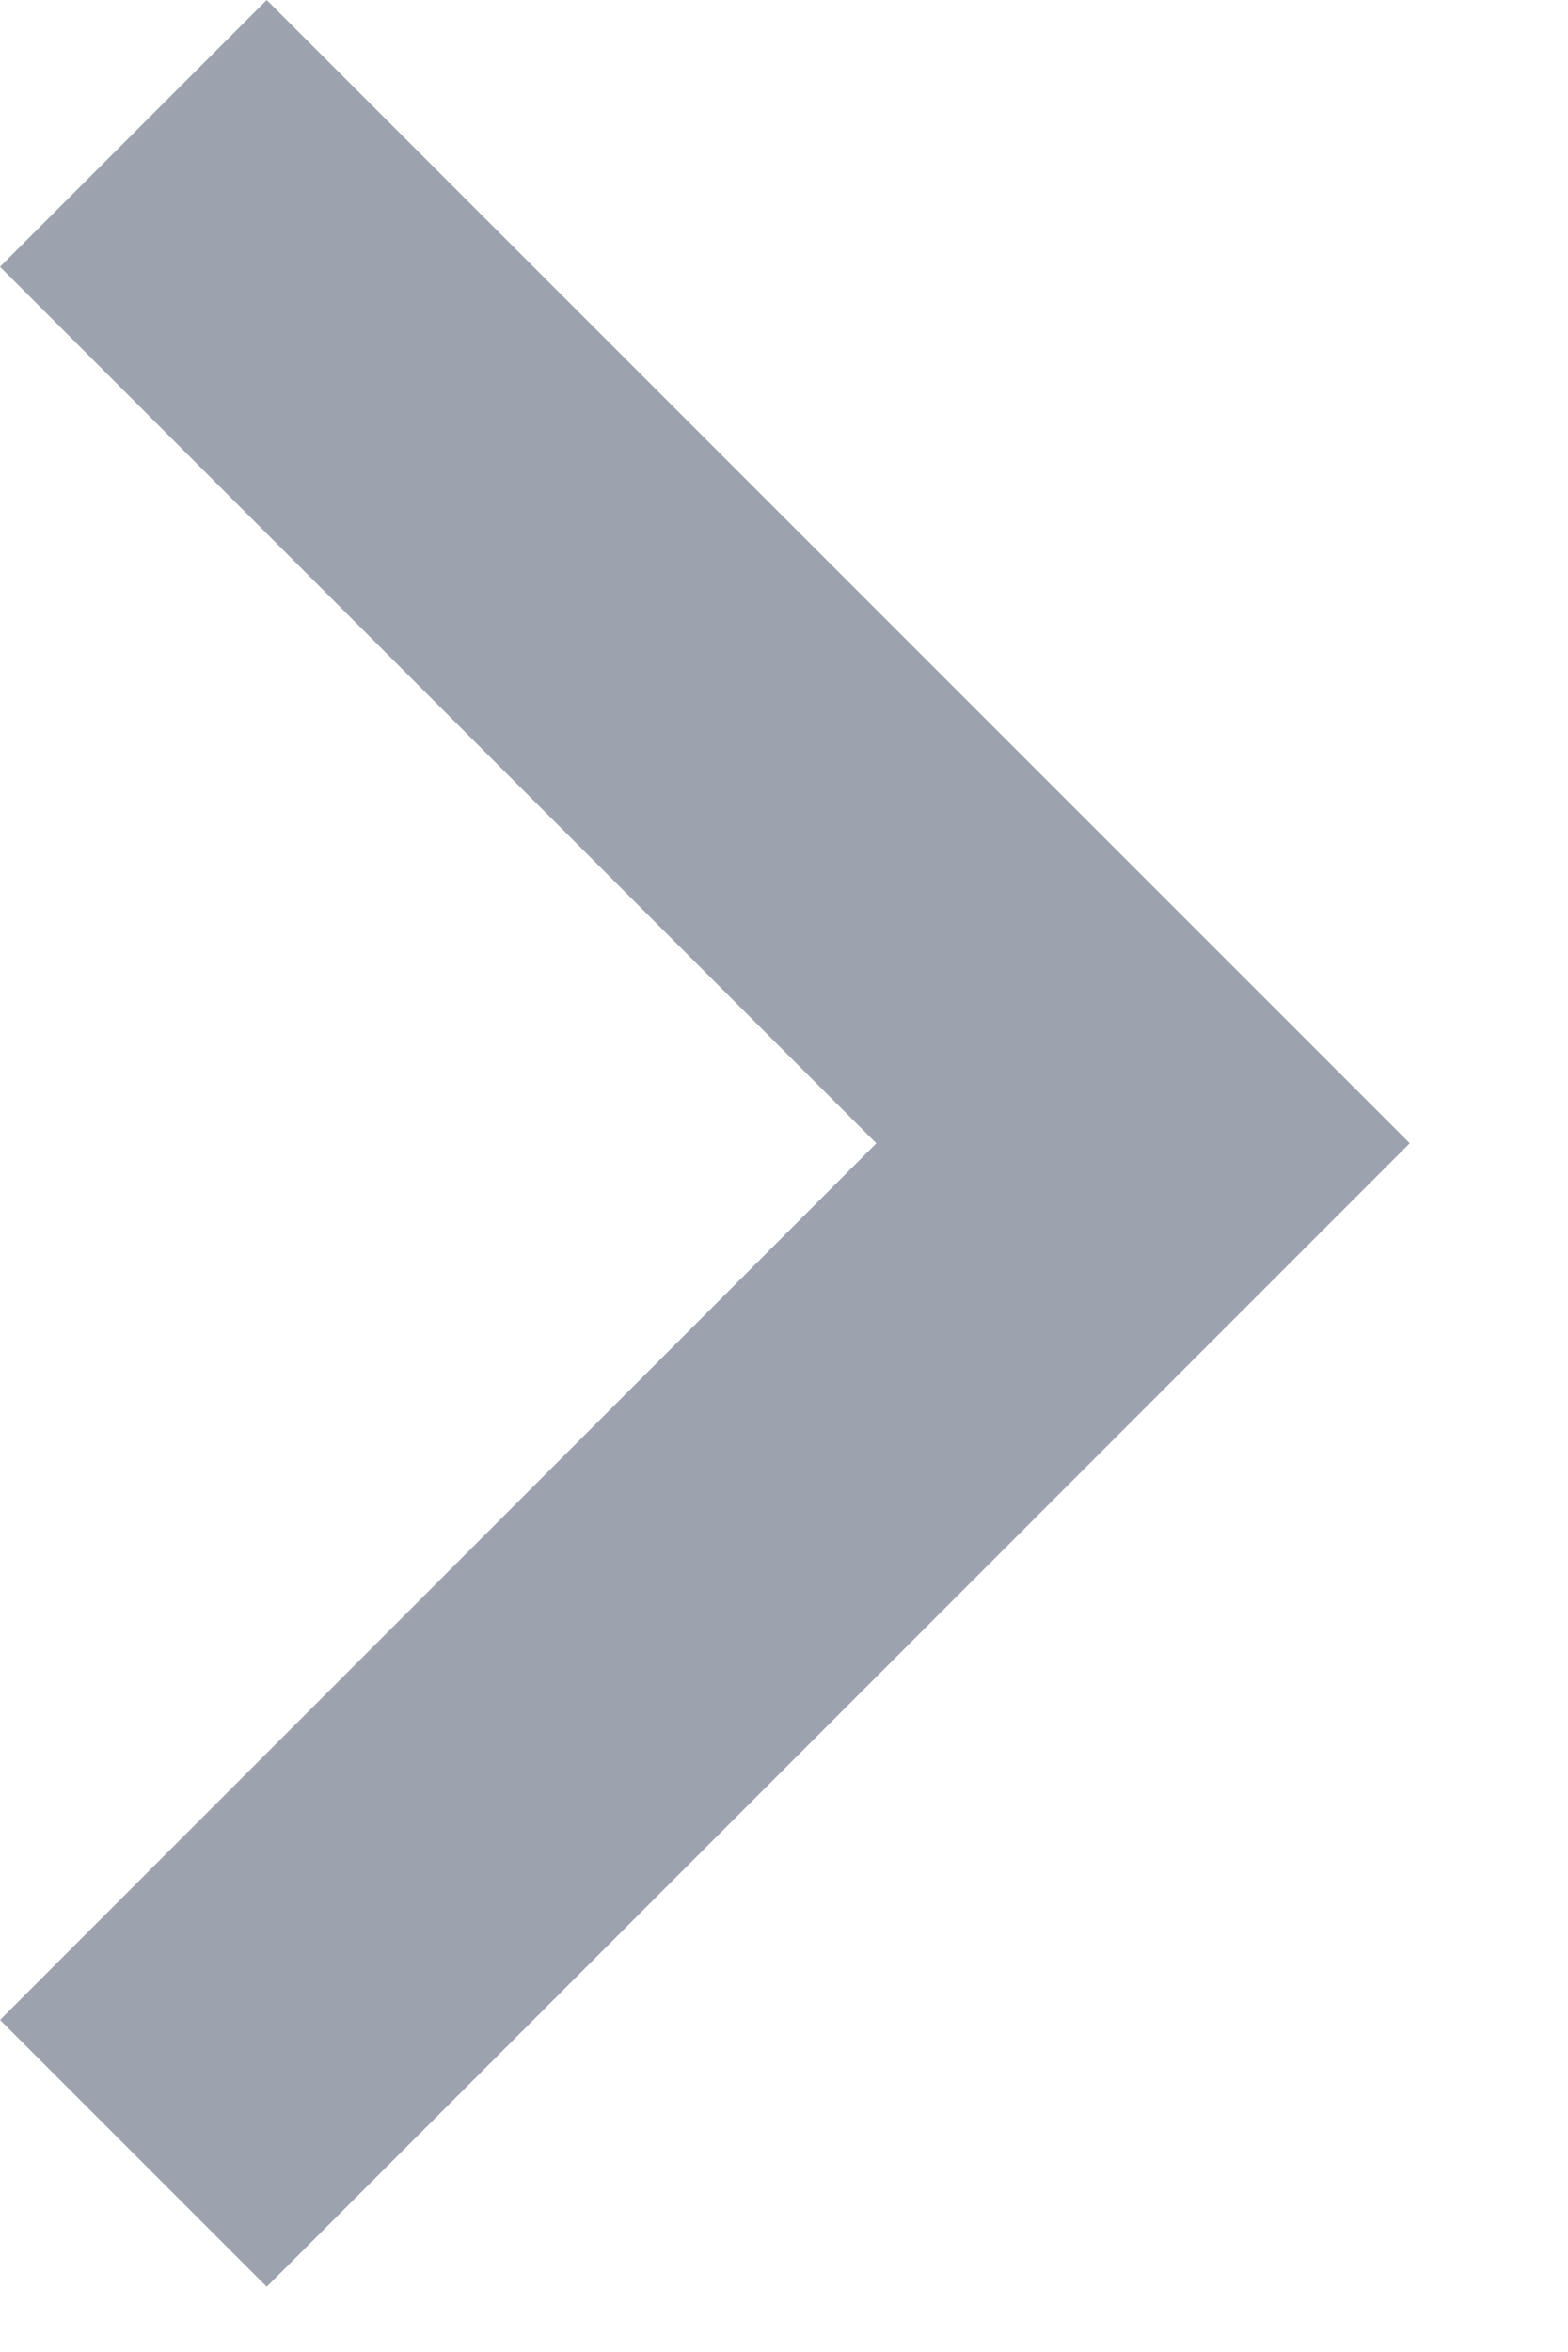
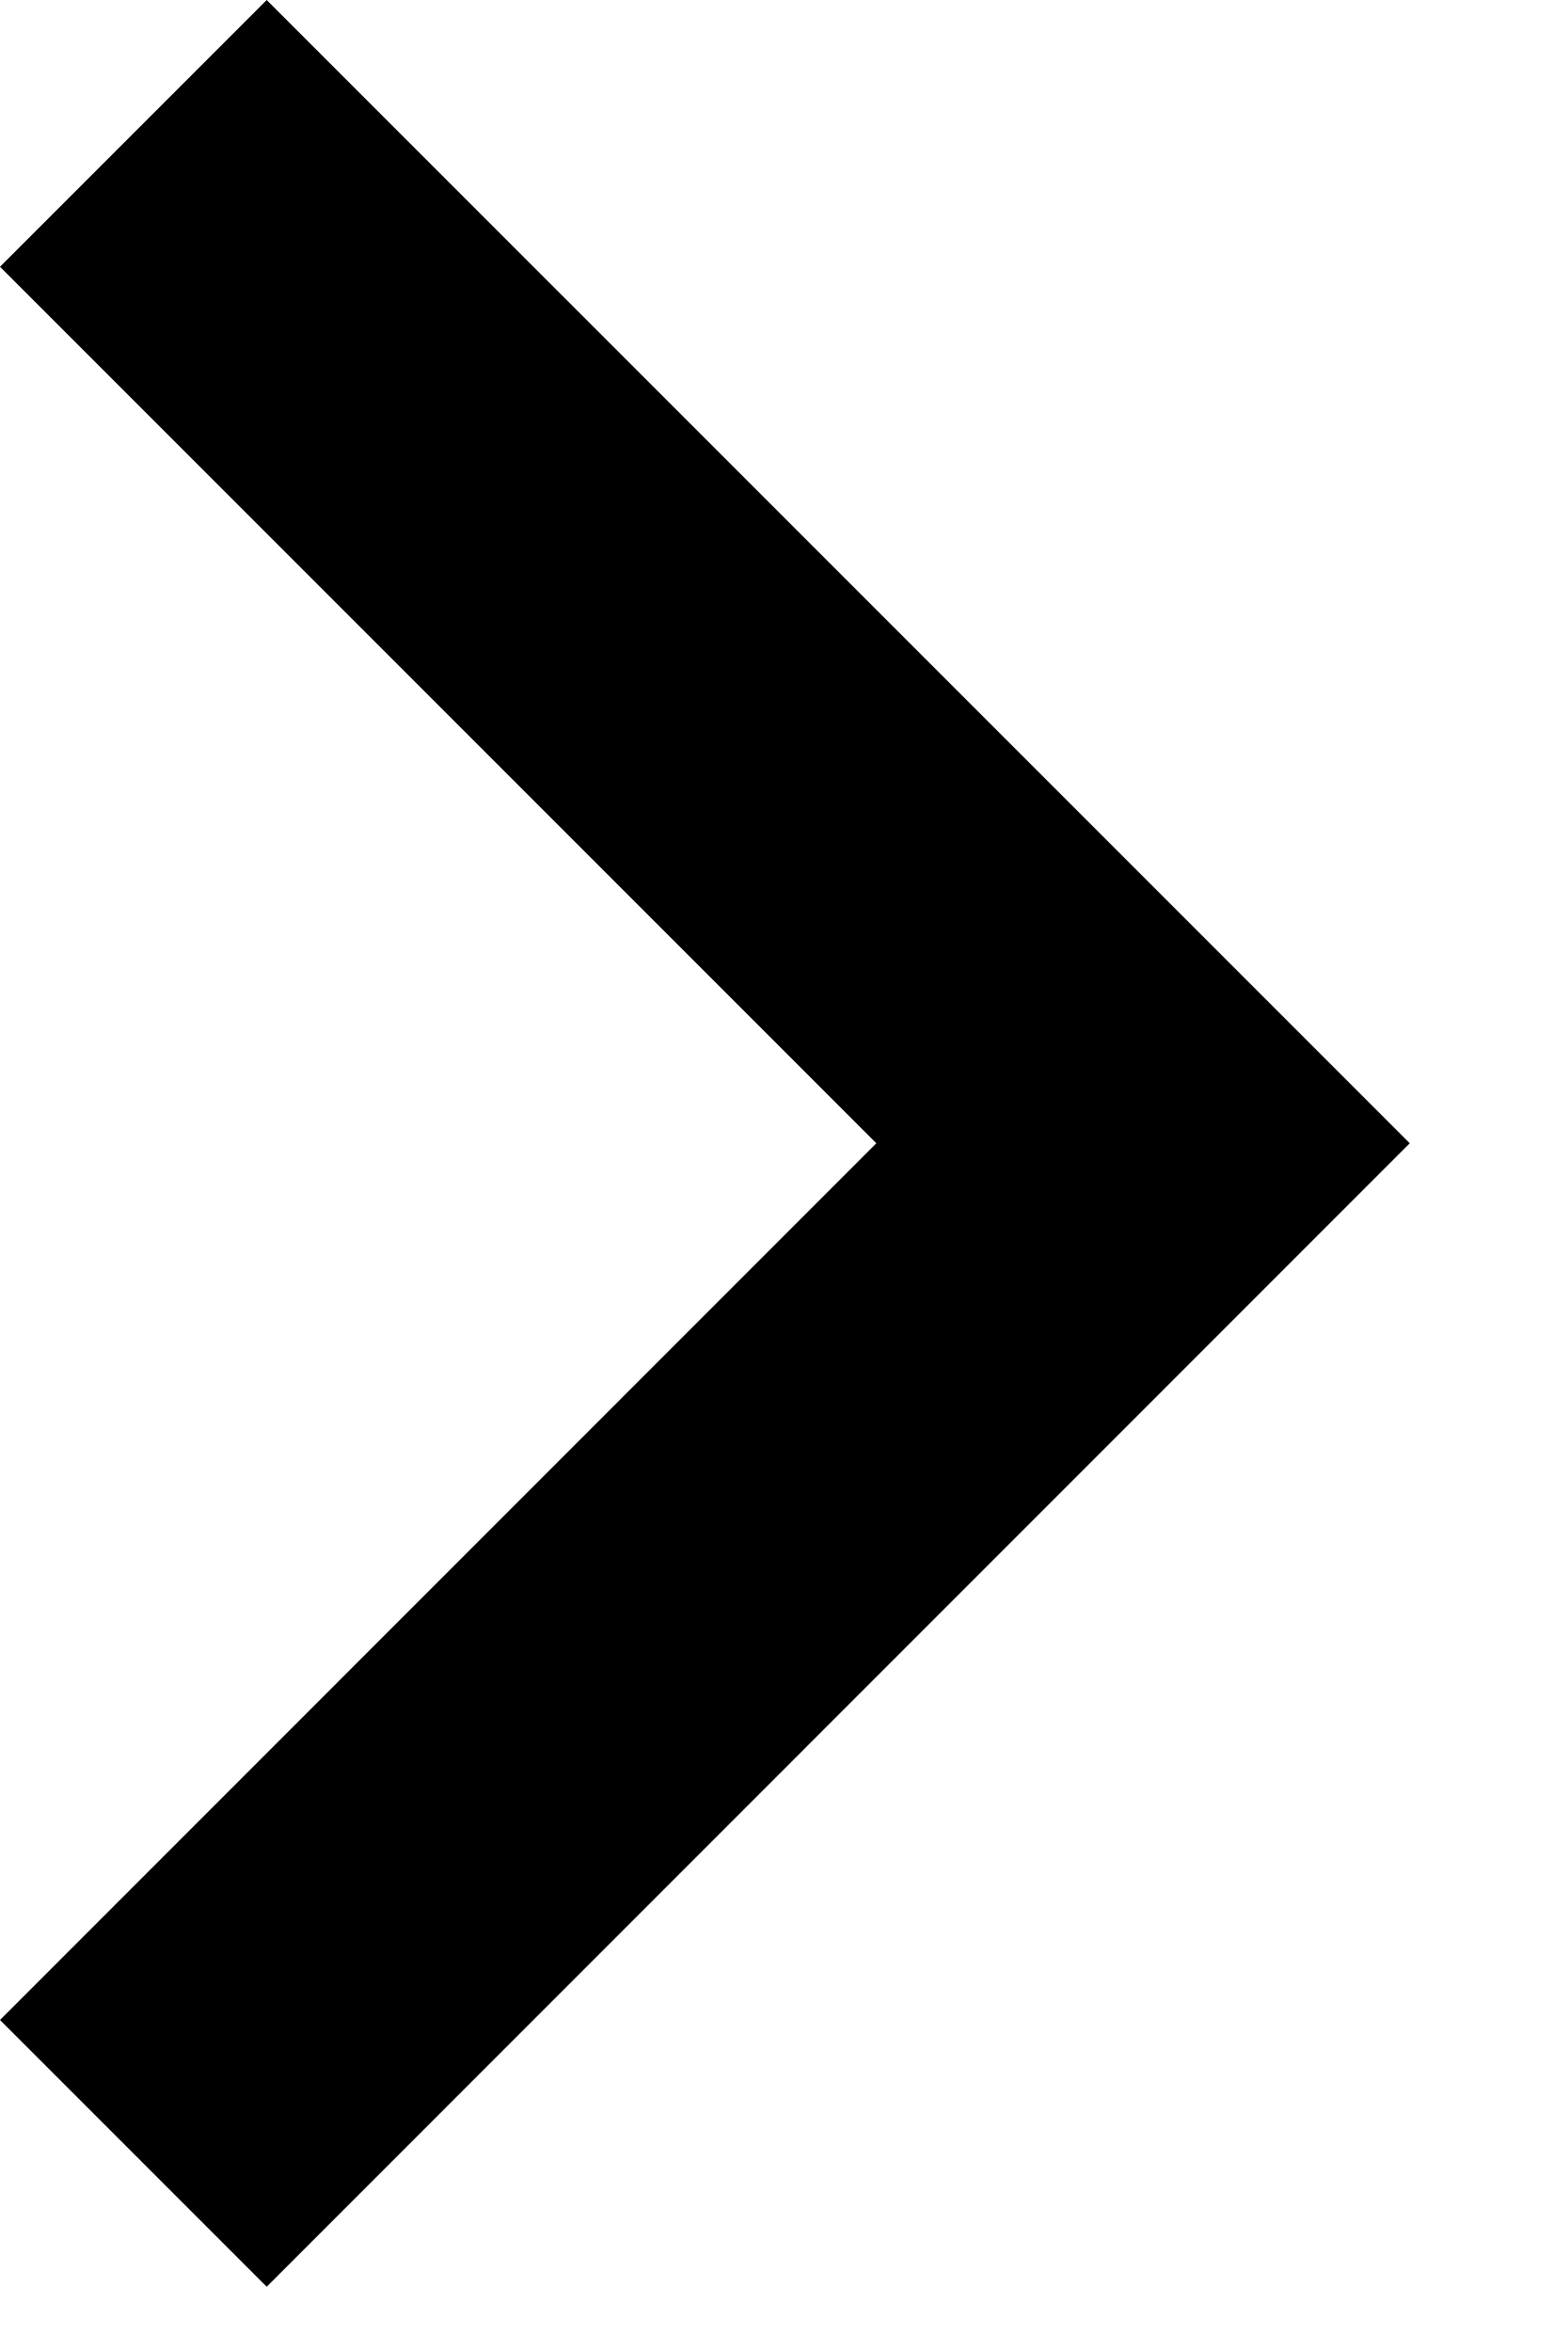
- <svg xmlns="http://www.w3.org/2000/svg" width="8" height="12" viewBox="0 0 8 12" fill="none">
-   <path d="M4.472 5.833L0 1.361L1.361 8.11815e-05L7.194 5.833L1.361 11.667L0 10.306L4.472 5.833Z" fill="#9CA3AF" />
+ <svg xmlns="http://www.w3.org/2000/svg" width="8" height="12" viewBox="0 0 8 12" fill="currentColor">
+   <path d="M4.472 5.833L0 1.361L1.361 8.11815e-05L7.194 5.833L1.361 11.667L0 10.306L4.472 5.833Z" fill="currentColor" />
</svg>
